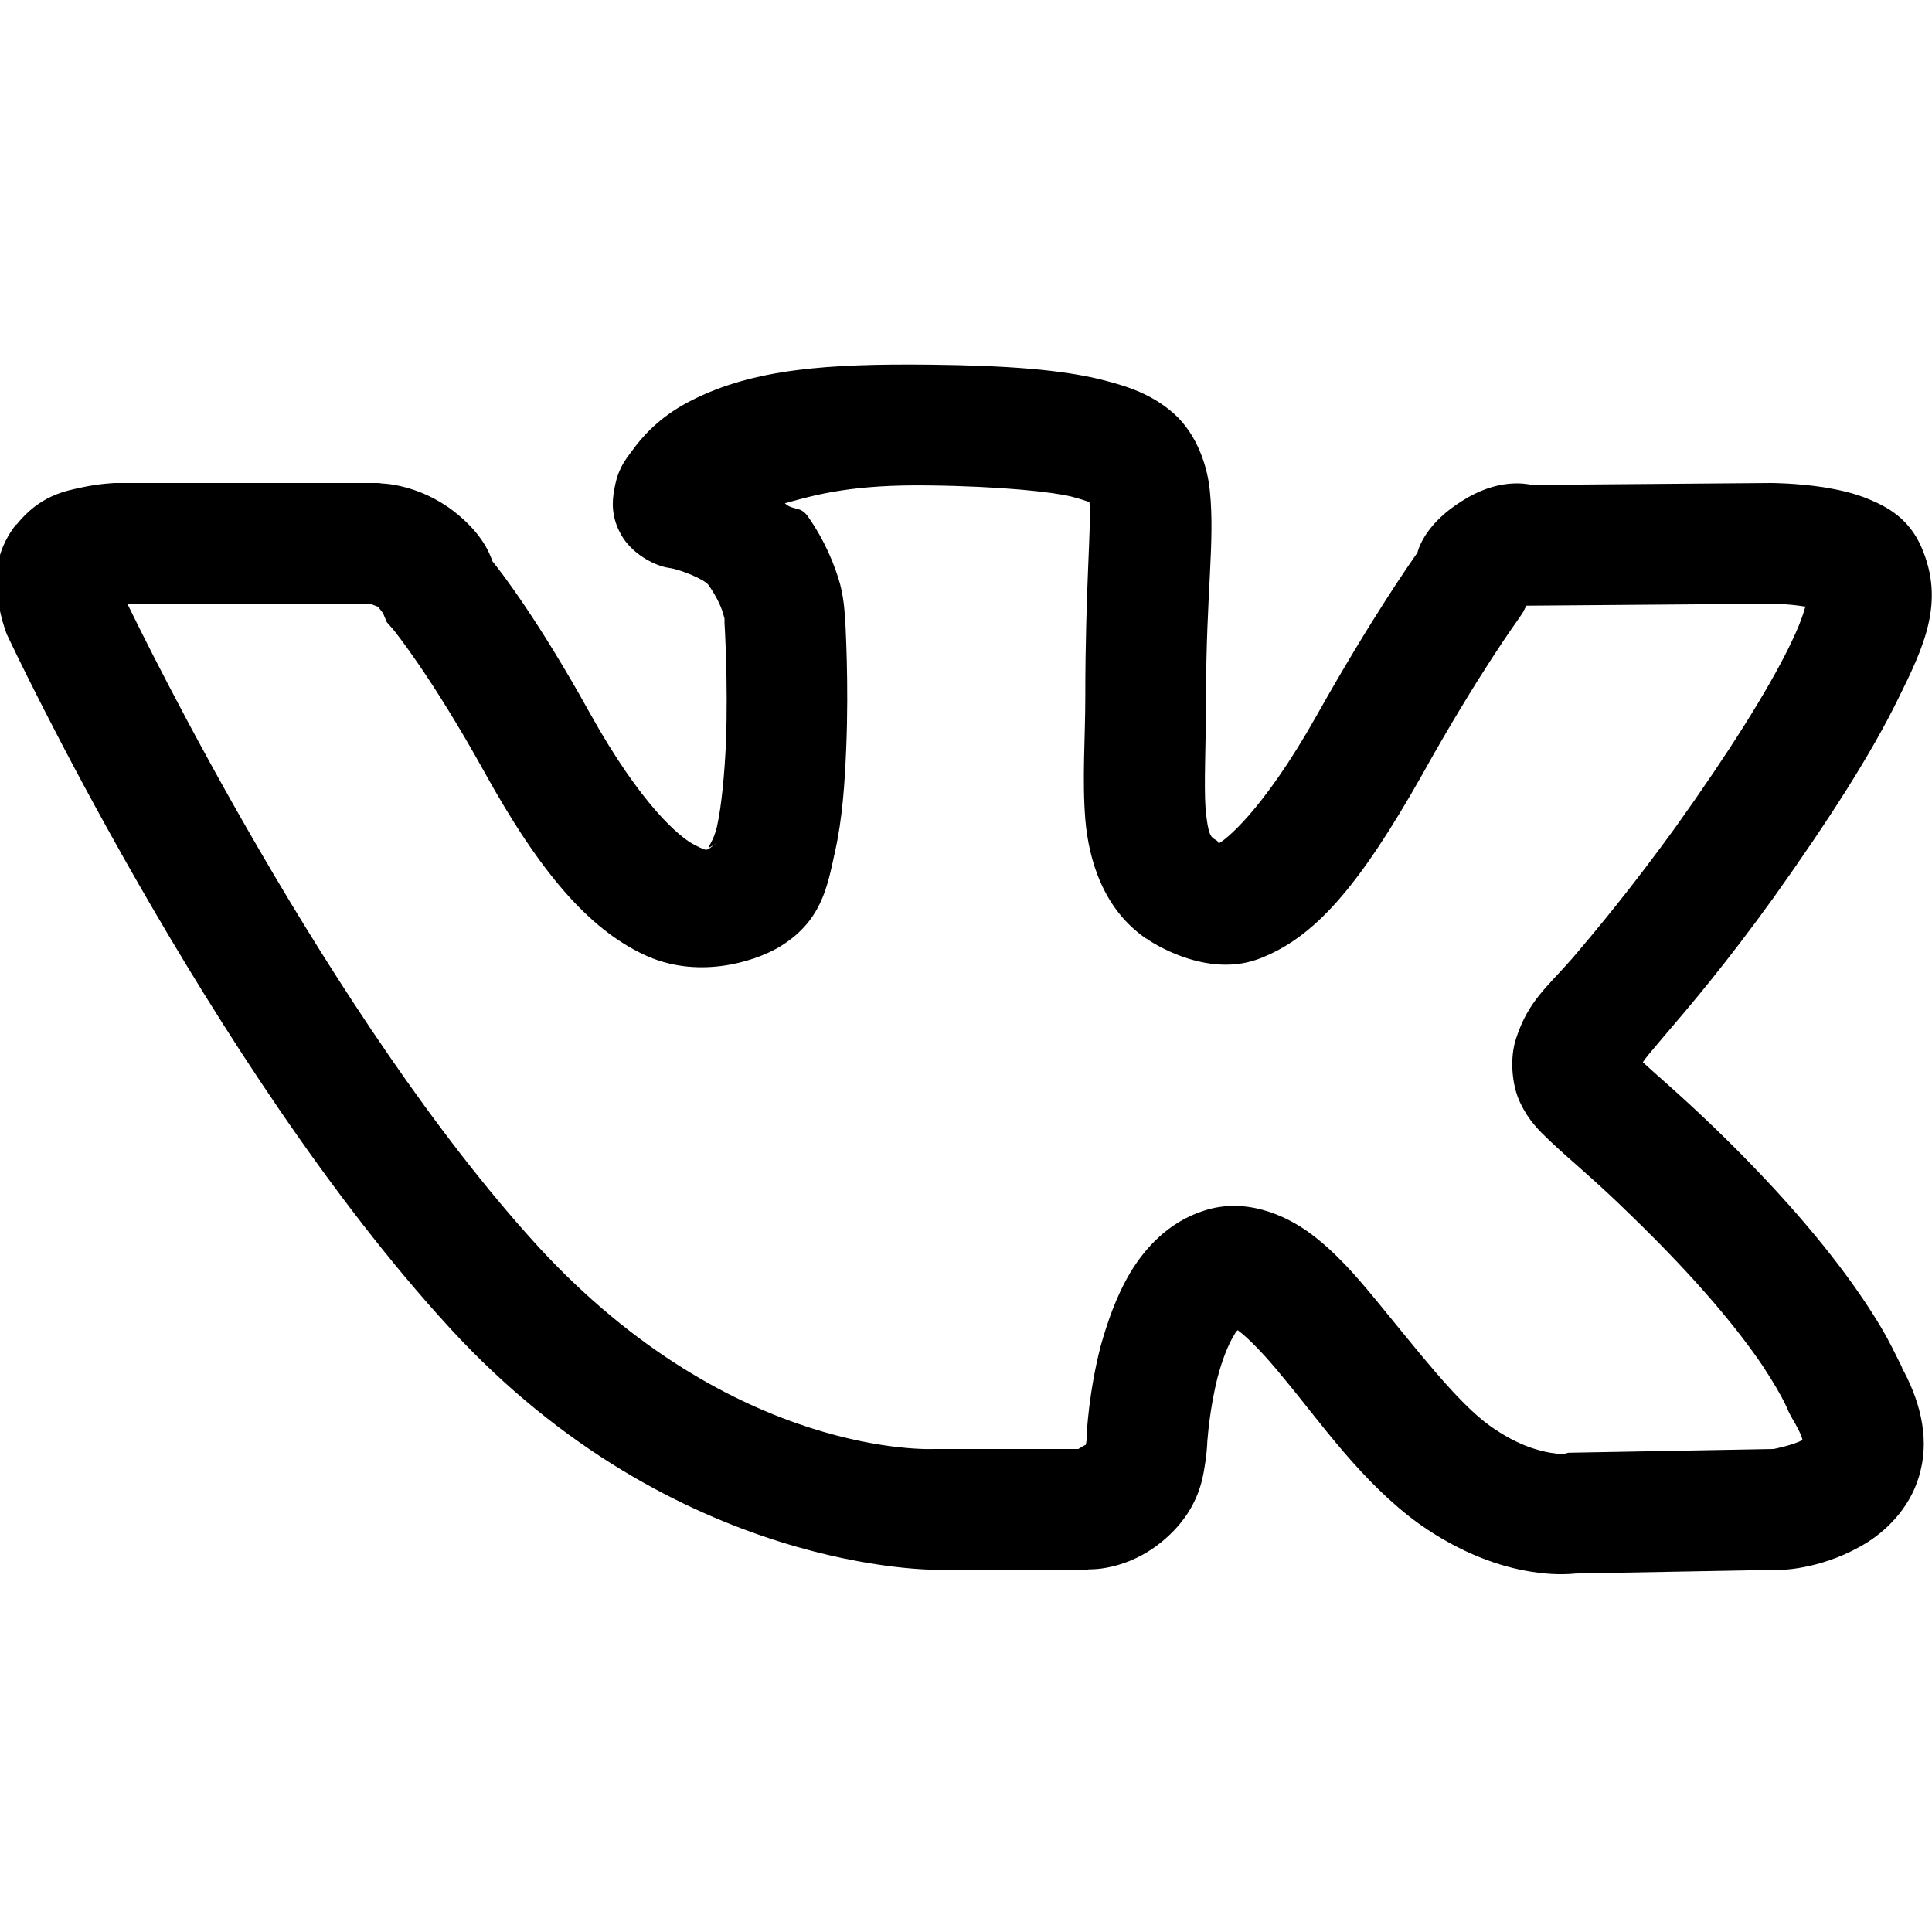
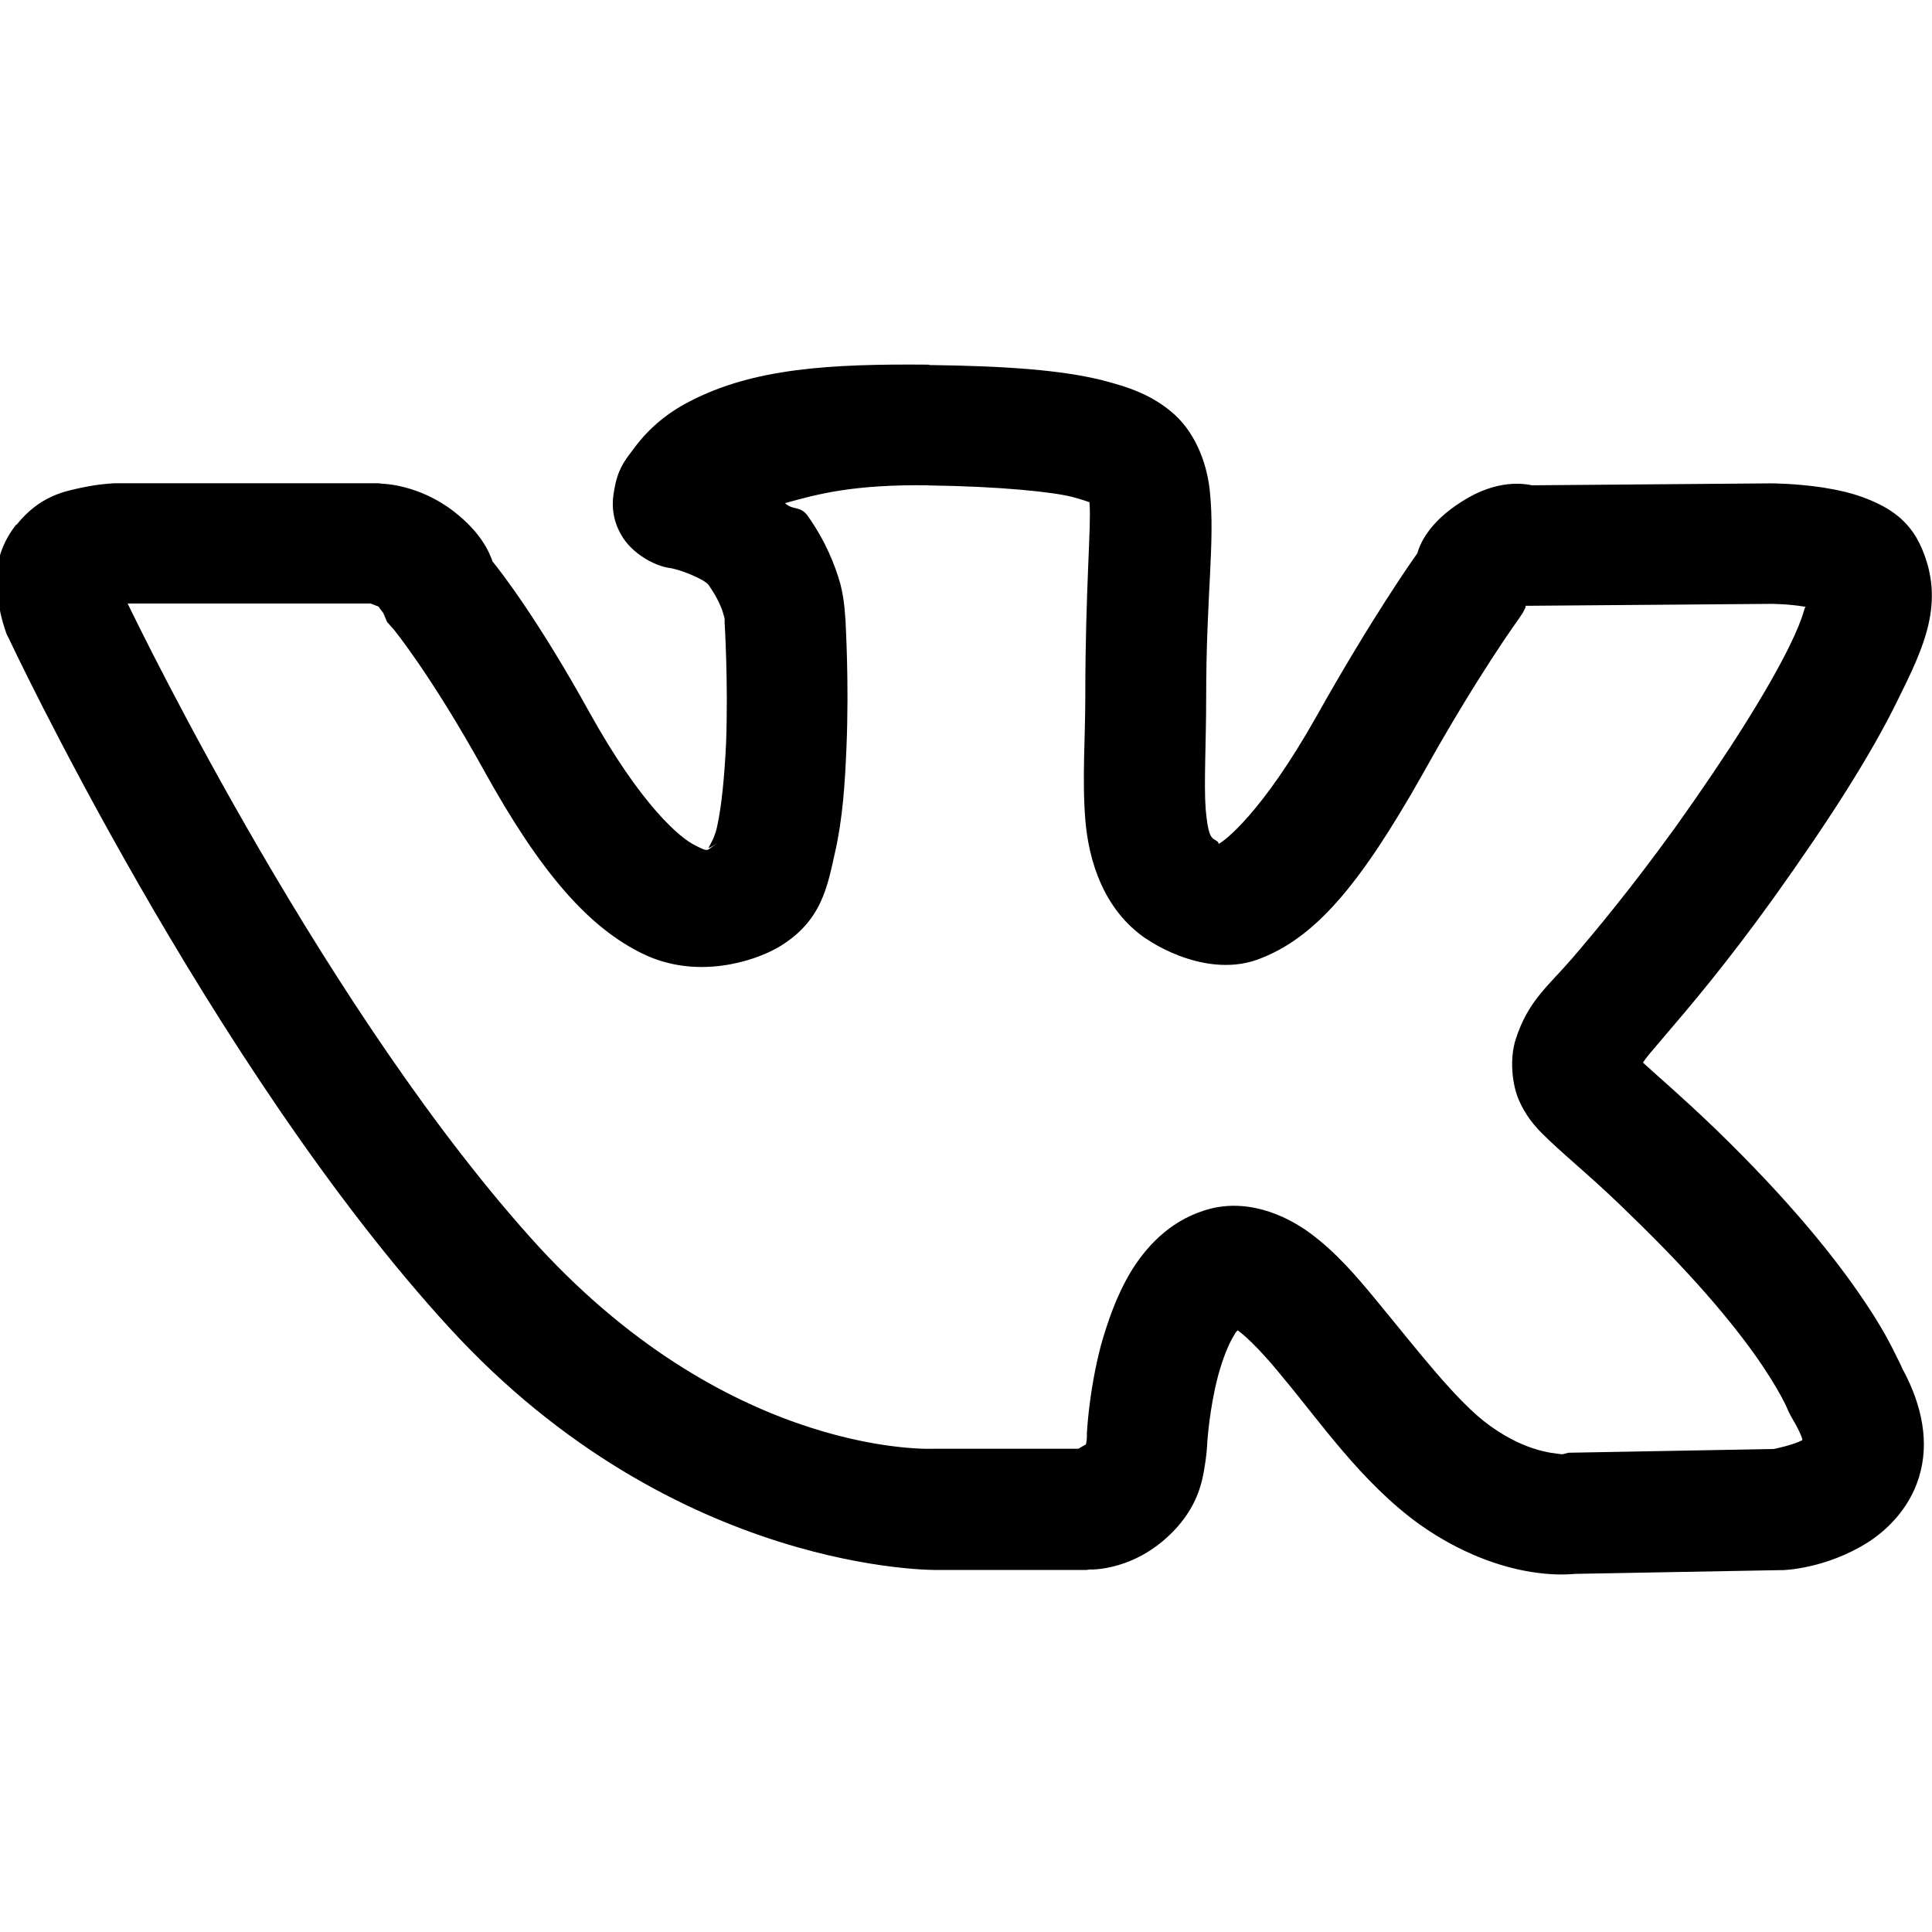
- <svg xmlns="http://www.w3.org/2000/svg" viewBox="0 0 16 16" version="1.1" width="100px" height="100px">
-   <g id="surface1">
-     <path style=" " d="M 7.695 3.02 C 6.867 3.012 6.242 3.051 5.719 3.32 C 5.504 3.43 5.352 3.57 5.234 3.734 C 5.172 3.816 5.113 3.891 5.086 4.062 C 5.07 4.145 5.059 4.281 5.145 4.43 C 5.23 4.582 5.414 4.684 5.539 4.703 C 5.633 4.715 5.832 4.797 5.867 4.844 C 5.949 4.961 5.98 5.047 5.992 5.094 C 6.004 5.141 6 5.109 6 5.109 L 6 5.156 C 6 5.156 6.031 5.648 6.012 6.156 C 6 6.406 5.977 6.668 5.938 6.844 C 5.898 7.02 5.801 7.062 5.941 6.98 C 5.844 7.039 5.879 7.062 5.758 7 C 5.633 6.941 5.309 6.668 4.883 5.902 C 4.457 5.133 4.148 4.734 4.078 4.648 C 4.051 4.57 3.984 4.41 3.758 4.234 C 3.465 4.008 3.164 4.004 3.164 4.004 L 3.137 4 L 0.953 4 C 0.953 4 0.828 4.004 0.684 4.035 C 0.539 4.066 0.332 4.102 0.137 4.344 C 0.137 4.344 0.133 4.344 0.133 4.344 C -0.066 4.598 -0.031 4.828 -0.016 4.969 C 0.004 5.113 0.047 5.227 0.047 5.227 L 0.055 5.25 L 0.066 5.273 C 0.066 5.273 1.734 8.832 3.727 11 C 5.598 13.039 7.766 13 7.766 13 L 8.996 13 L 9.023 12.996 C 9.023 12.996 9.418 13.016 9.75 12.645 C 9.918 12.453 9.957 12.273 9.977 12.141 C 10 12.004 10 11.895 10 11.895 L 10 11.926 C 10 11.926 10.016 11.668 10.086 11.398 C 10.121 11.266 10.172 11.133 10.219 11.059 C 10.242 11.016 10.242 11.027 10.25 11.016 C 10.336 11.078 10.477 11.223 10.625 11.406 C 10.93 11.77 11.273 12.273 11.754 12.621 C 12.102 12.867 12.43 12.977 12.68 13.016 C 12.848 13.043 12.969 13.039 13.051 13.031 L 14.75 13 L 14.766 13 C 14.766 13 15.117 12.992 15.469 12.77 C 15.641 12.66 15.84 12.461 15.906 12.176 C 15.977 11.891 15.898 11.582 15.734 11.297 C 15.789 11.395 15.723 11.266 15.672 11.164 C 15.621 11.062 15.543 10.926 15.426 10.754 C 15.199 10.418 14.824 9.945 14.203 9.344 C 13.91 9.062 13.723 8.906 13.605 8.797 C 13.641 8.746 13.645 8.742 13.777 8.586 C 13.988 8.34 14.297 7.977 14.688 7.434 C 15.156 6.777 15.496 6.242 15.715 5.797 C 15.934 5.355 16.109 4.988 15.914 4.535 C 15.809 4.289 15.621 4.195 15.484 4.137 C 15.344 4.078 15.219 4.055 15.102 4.035 C 14.871 4 14.668 4 14.668 4 L 12.688 4.016 C 12.629 4.004 12.402 3.961 12.109 4.148 C 11.82 4.328 11.754 4.52 11.738 4.578 C 11.691 4.645 11.363 5.109 10.906 5.922 C 10.445 6.742 10.133 6.965 10.094 6.984 C 10.082 6.973 10.105 6.977 10.051 6.945 C 10.027 6.926 10.004 6.91 9.984 6.699 C 9.969 6.488 9.988 6.156 9.988 5.766 C 9.988 4.926 10.062 4.488 10.02 4.07 C 10 3.859 9.914 3.602 9.727 3.43 C 9.539 3.262 9.336 3.199 9.125 3.145 C 8.793 3.062 8.344 3.027 7.695 3.02 Z M 7.688 4.02 C 8.293 4.027 8.719 4.074 8.875 4.113 C 9.008 4.148 9.027 4.164 9.023 4.156 C 9.023 4.164 9.023 4.16 9.023 4.172 C 9.039 4.34 8.988 4.879 8.988 5.766 C 8.988 6.113 8.961 6.449 8.988 6.785 C 9.016 7.121 9.137 7.531 9.492 7.773 L 9.496 7.773 C 9.453 7.746 9.945 8.113 10.414 7.945 C 10.883 7.773 11.254 7.344 11.781 6.41 C 12.242 5.582 12.582 5.117 12.582 5.117 L 12.613 5.07 L 12.637 5.023 C 12.637 5.023 12.629 5.02 12.637 5.016 L 14.668 5 C 14.668 5 14.809 5 14.945 5.023 C 14.949 5.023 14.953 5.023 14.957 5.023 C 14.938 5.031 14.953 5.082 14.816 5.359 C 14.641 5.715 14.324 6.223 13.875 6.852 C 13.504 7.363 13.227 7.695 13.02 7.938 C 12.812 8.176 12.656 8.289 12.555 8.602 C 12.504 8.754 12.516 8.98 12.59 9.133 C 12.66 9.281 12.746 9.363 12.832 9.445 C 13.004 9.609 13.207 9.77 13.504 10.062 C 14.086 10.625 14.414 11.039 14.598 11.312 C 14.691 11.453 14.746 11.551 14.781 11.621 C 14.816 11.691 14.793 11.664 14.871 11.797 C 14.938 11.918 14.926 11.934 14.926 11.926 C 14.859 11.965 14.691 12 14.688 12 L 12.988 12.031 L 12.941 12.043 C 12.941 12.043 12.945 12.047 12.84 12.031 C 12.73 12.012 12.559 11.965 12.34 11.809 C 12.07 11.617 11.73 11.172 11.395 10.766 C 11.23 10.566 11.062 10.371 10.852 10.215 C 10.641 10.059 10.309 9.914 9.969 10.027 C 9.676 10.121 9.484 10.336 9.363 10.535 C 9.242 10.738 9.172 10.949 9.117 11.141 C 9.016 11.527 9 11.875 9 11.875 L 9 11.906 C 9 11.906 9 11.93 8.992 11.965 C 8.973 11.973 8.945 11.992 8.93 12 L 7.734 12 C 7.734 12 6.082 12.086 4.461 10.328 C 2.727 8.434 1.184 5.266 1.055 5 L 3.066 5 C 3.086 5.008 3.156 5.035 3.148 5.031 C 3.102 4.992 3.172 5.078 3.172 5.078 L 3.203 5.152 L 3.258 5.215 C 3.258 5.215 3.566 5.59 4.008 6.387 C 4.48 7.242 4.879 7.688 5.324 7.902 C 5.77 8.117 6.238 7.965 6.438 7.852 C 6.809 7.637 6.852 7.336 6.914 7.059 C 6.977 6.781 6.996 6.484 7.008 6.195 C 7.031 5.641 7 5.168 7 5.133 C 6.996 5.121 6.996 4.984 6.957 4.836 C 6.914 4.684 6.836 4.484 6.688 4.273 C 6.625 4.188 6.566 4.23 6.5 4.168 C 6.777 4.09 7.074 4.012 7.688 4.02 Z " />
-   </g>
+ <svg xmlns="http://www.w3.org/2000/svg" height="100" viewBox="0 0 16 16" width="100">
+   <path d="m7.695 3.02c-.828-.008-1.453.031-1.977.301-.215.109-.367.25-.484.414-.062.082-.121.156-.148.328-.016.082-.027.219.059.367.086.152.27.254.395.273.094.012.293.094.328.141.082.117.113.203.125.25.012.047.008.016.008.016v.047s.031.492.012 1c-.012.25-.035.512-.074.688-.039.176-.137.219.004.137-.098.059-.062.082-.184.02-.125-.059-.449-.332-.875-1.098-.426-.77-.734-1.168-.805-1.254-.027-.078-.094-.238-.32-.414-.293-.227-.594-.23-.594-.23l-.027-.004h-2.184s-.125.004-.27.035-.352.066-.547.309h-.004c-.199.254-.164.484-.148.625.02.145.062.258.062.258l.008.023.012.023s1.668 3.559 3.66 5.727c1.871 2.039 4.039 2 4.039 2h1.23l.027-.004s.395.02.727-.352c.168-.191.207-.371.227-.504.023-.137.023-.246.023-.246v.031s.016-.258.086-.527c.035-.133.086-.266.133-.34.023-.043.023-.031.031-.043.086.062.227.207.375.391.305.363.648.867 1.129 1.215.348.246.676.355.926.395.168.027.289.023.371.016l1.699-.031h.016s.352-.008.703-.23c.172-.109.371-.309.438-.594.07-.285-.008-.594-.172-.879.055.098-.012-.031-.062-.133-.051-.102-.129-.238-.246-.41-.227-.336-.602-.809-1.223-1.41-.293-.281-.48-.438-.598-.547.035-.051.039-.055.172-.211.211-.246.52-.609.91-1.152.469-.656.809-1.191 1.027-1.637.219-.441.395-.809.199-1.262-.105-.246-.293-.34-.43-.398-.141-.059-.266-.082-.383-.102-.23-.035-.434-.035-.434-.035l-1.98.016c-.059-.012-.285-.055-.578.133-.289.18-.355.371-.371.43-.047.066-.375.531-.832 1.344-.461.82-.773 1.043-.812 1.062-.012-.012.012-.008-.043-.039-.023-.02-.047-.035-.066-.246-.016-.211.004-.543.004-.934 0-.84.074-1.277.031-1.695-.02-.211-.105-.469-.293-.641-.188-.168-.391-.23-.602-.285-.332-.082-.781-.117-1.43-.125zm-.008 1c.605.008 1.031.055 1.188.094.133.035.152.051.148.043v.016c.016.168-.035.707-.035 1.594 0 .348-.027.684 0 1.02.027.336.148.746.504.988h.004c-.043-.027.449.34.918.172.469-.172.84-.602 1.367-1.535.461-.828.801-1.293.801-1.293l.031-.047.023-.047s-.008-.004 0-.008l2.031-.016s.141 0 .277.023h.012c-.02.008-.004.059-.141.336-.176.355-.492.863-.941 1.492-.371.512-.648.844-.855 1.086-.207.238-.363.352-.465.664-.051.152-.039.379.035.531.07.148.156.23.242.312.172.164.375.324.672.617.582.562.91.977 1.094 1.25.094.141.148.238.184.309.035.07.012.043.09.176.066.121.055.137.055.129-.066.039-.234.074-.238.074l-1.699.031-.047.012s.004.004-.102-.012c-.109-.02-.281-.066-.5-.223-.27-.191-.609-.637-.945-1.043-.164-.199-.332-.395-.543-.551-.211-.156-.543-.301-.883-.188-.293.094-.484.309-.605.508-.121.203-.191.414-.246.605-.102.387-.117.734-.117.734v.031s0 .023-.008.059c-.02.008-.047.027-.062.035h-1.195s-1.652.086-3.273-1.672c-1.734-1.895-3.277-5.062-3.406-5.328h2.012c.02.008.09.035.082.031-.047-.039.023.047.023.047l.031.074.055.062s.309.375.75 1.172c.473.855.871 1.301 1.316 1.516.445.215.914.062 1.113-.051.371-.215.414-.516.477-.793s.082-.574.094-.863c.023-.555-.008-1.027-.008-1.062-.004-.012-.004-.148-.043-.297-.043-.152-.121-.352-.27-.562-.062-.086-.121-.043-.188-.105.277-.078.574-.156 1.188-.148z" />
</svg>
